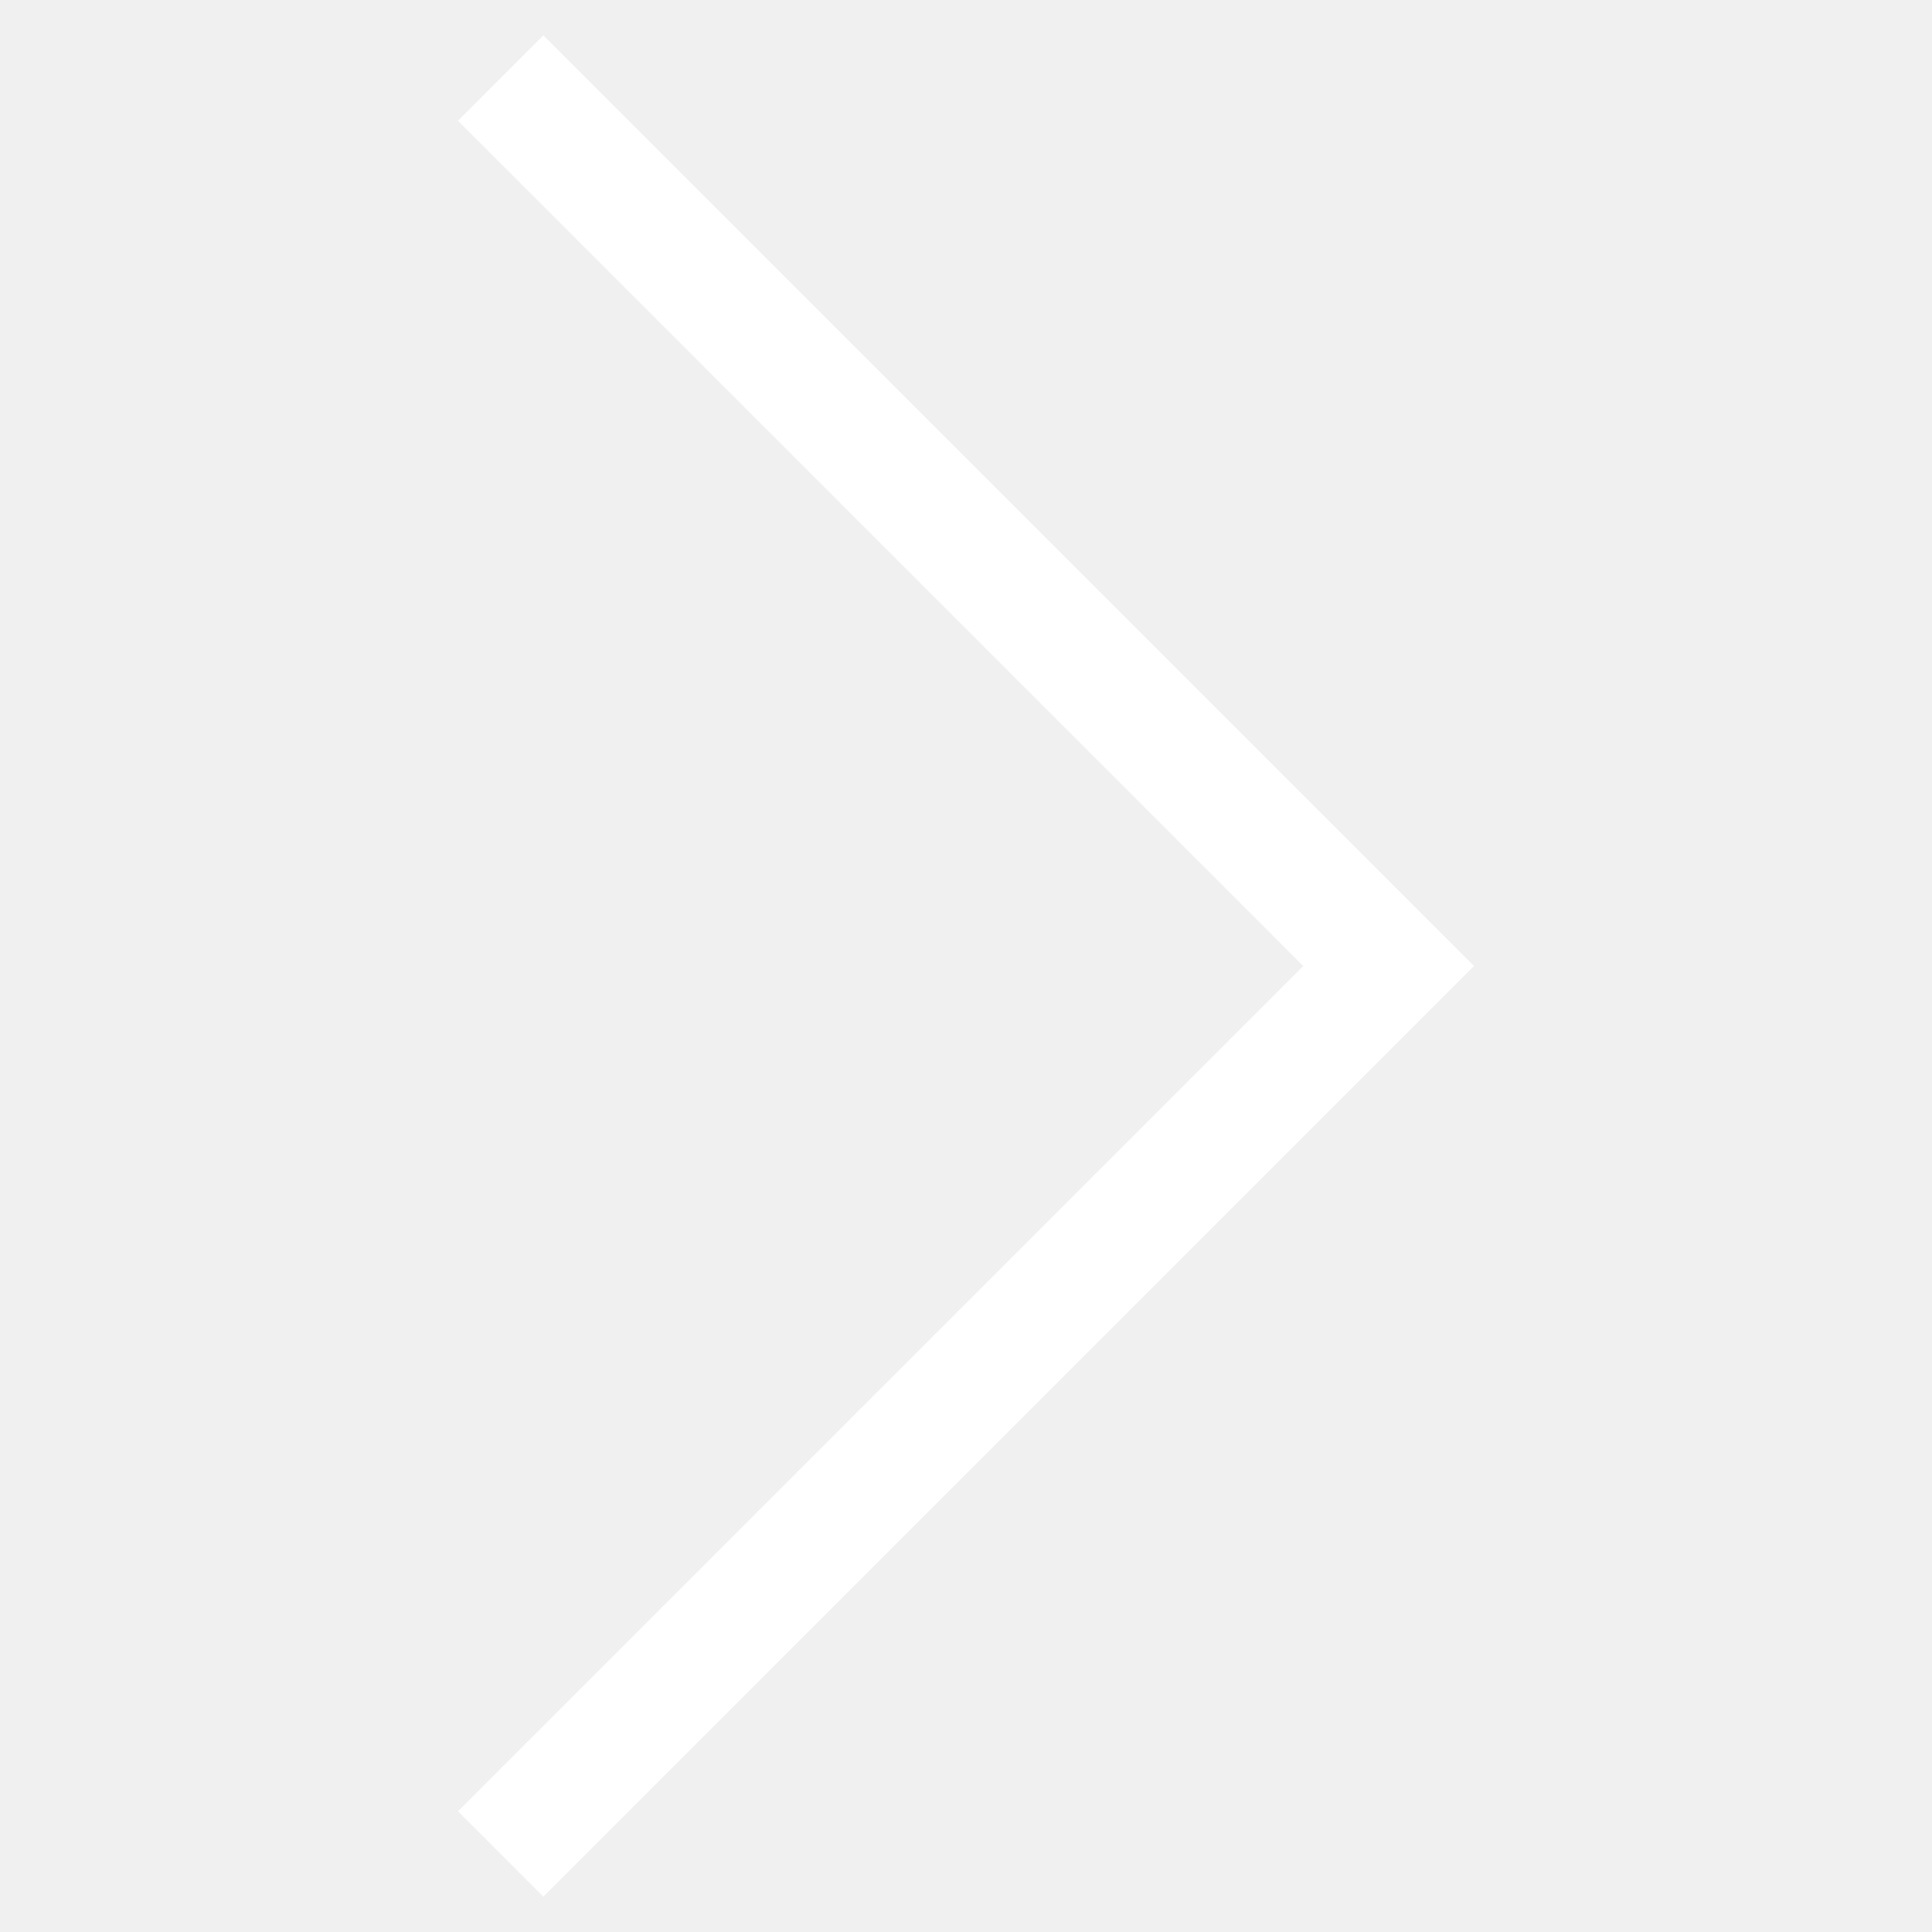
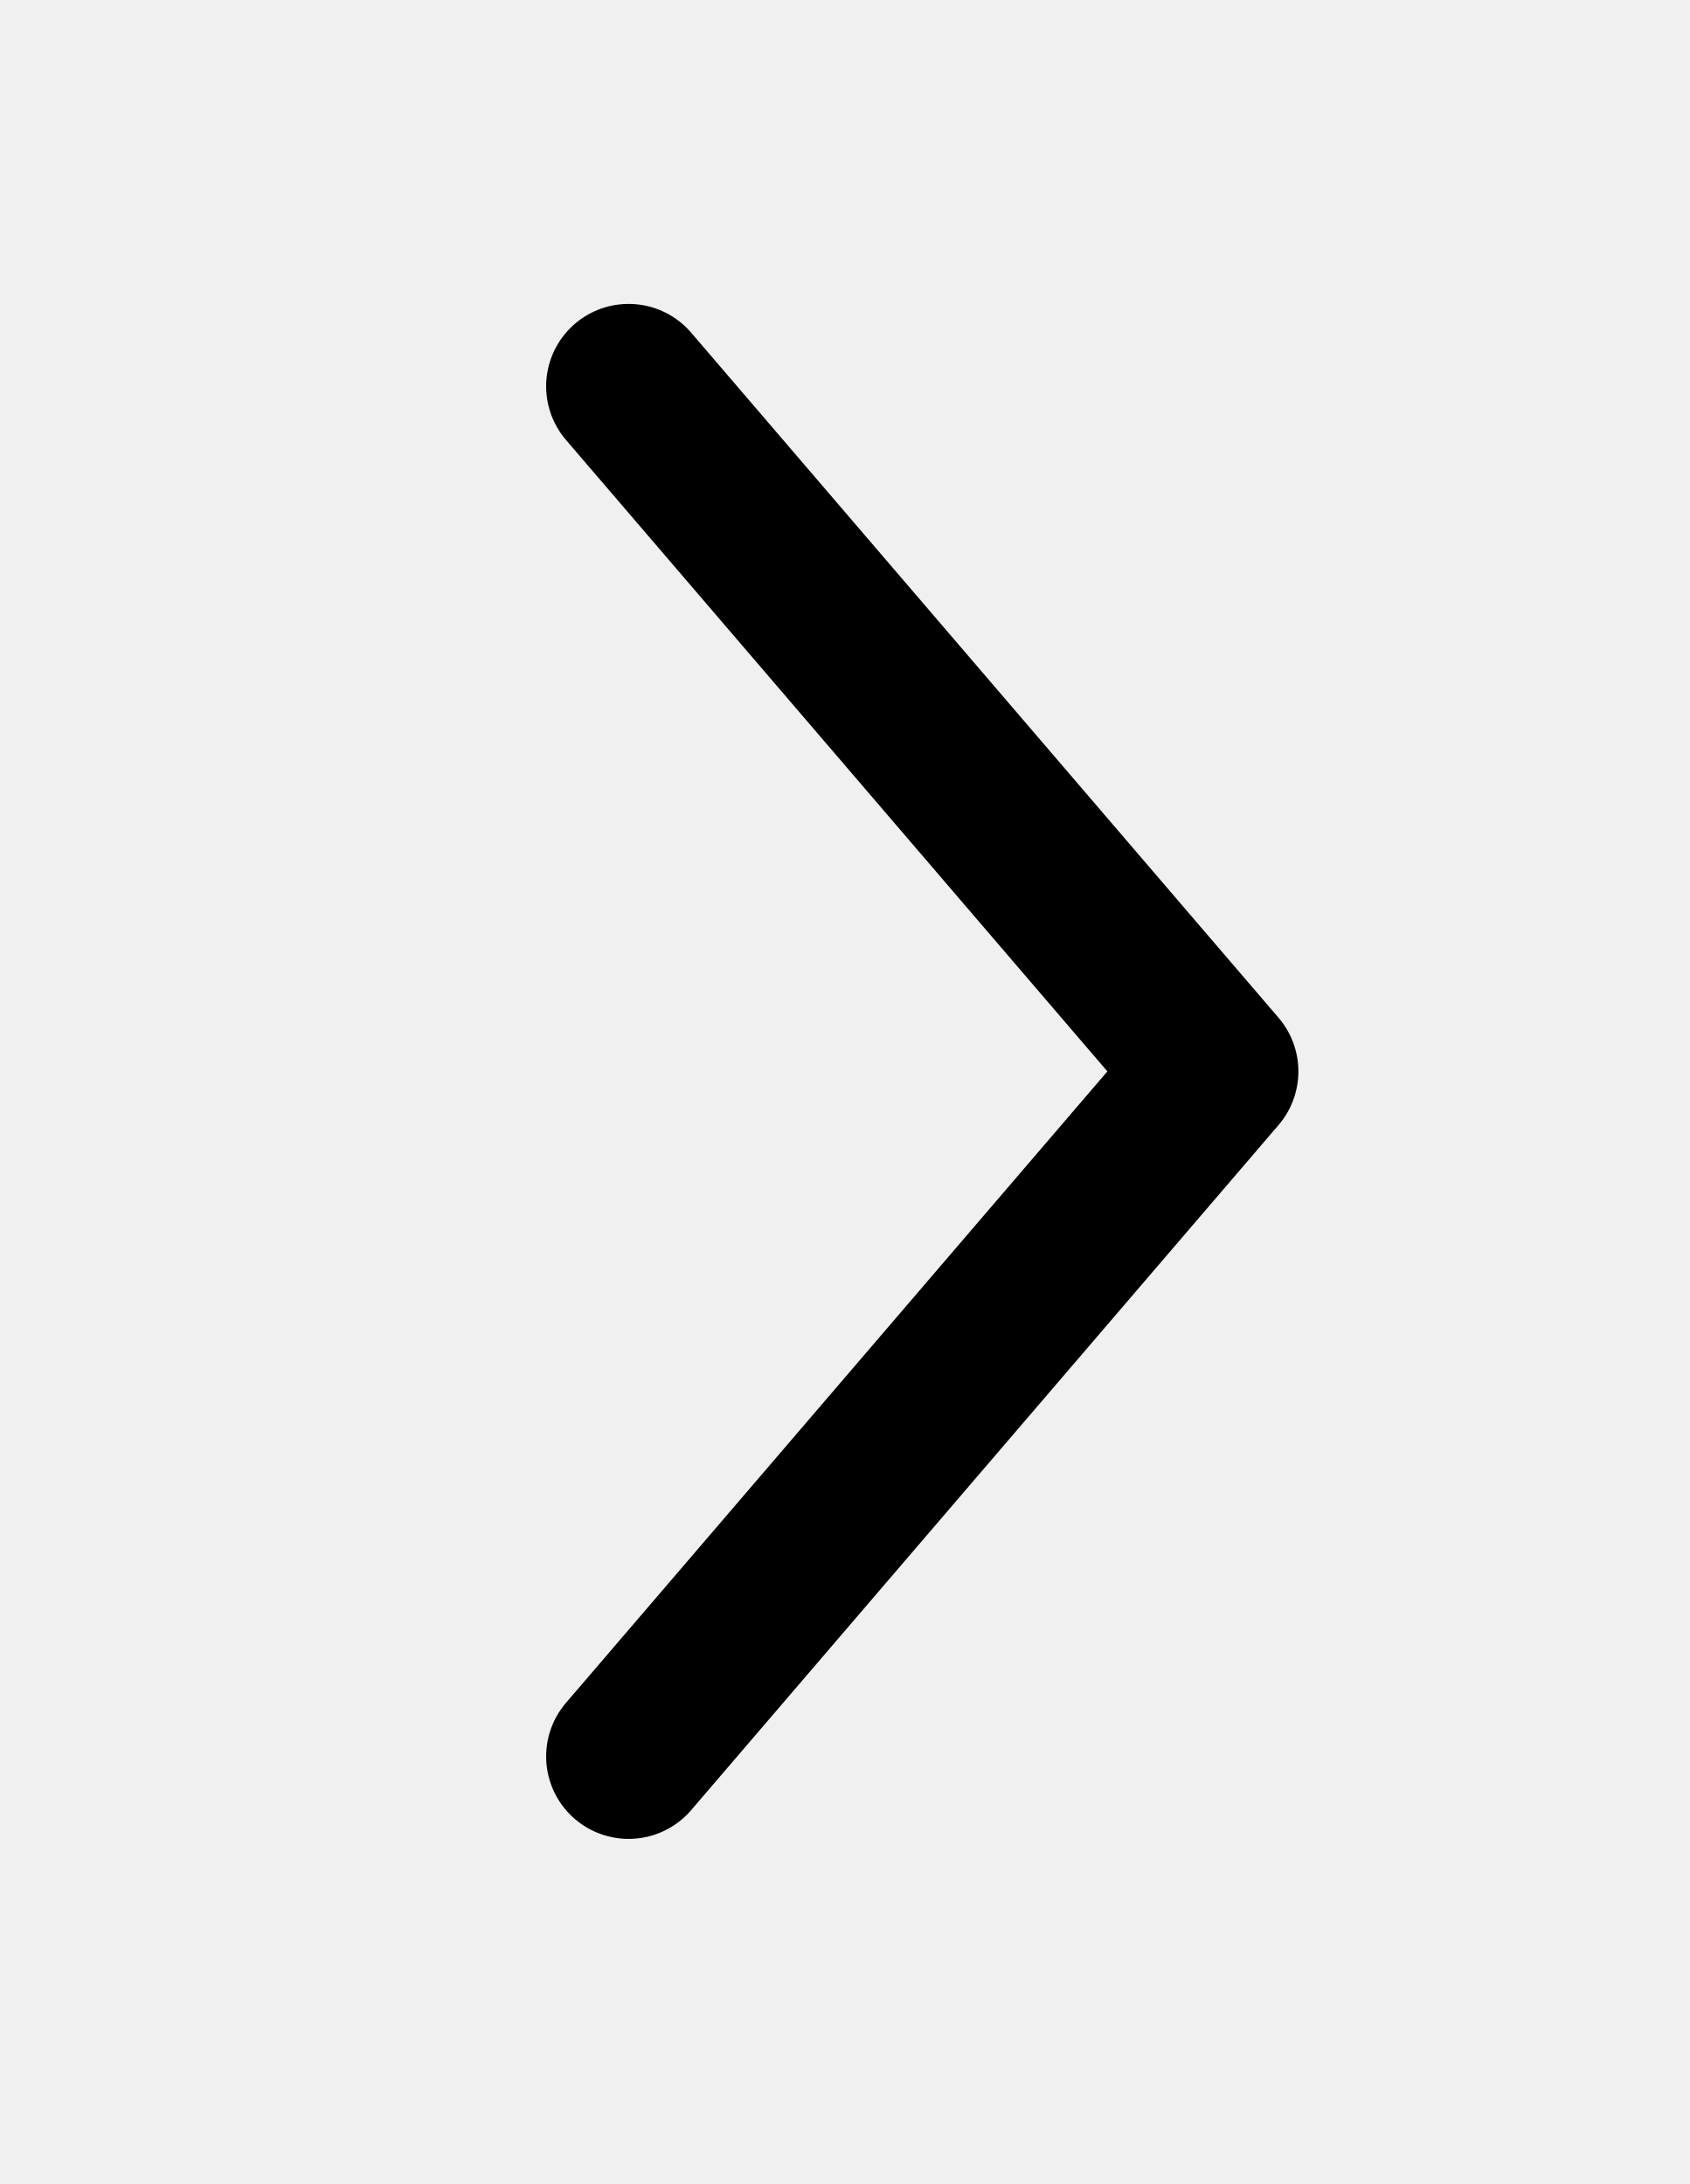
- <svg xmlns="http://www.w3.org/2000/svg" class="nc-icon outline" x="0px" y="0px" width="32px" height="32px" viewBox="0 0 32 32">
-   <polyline fill="none" stroke="#ffffff" stroke-width="2" stroke-linecap="square" stroke-miterlimit="10" points="9,2 23,16 9,30   " transform="translate(0, 0)" stroke-linejoin="miter" />
+ <svg xmlns="http://www.w3.org/2000/svg" width="41" height="53" viewBox="0 0 41 53" fill="none">
+   <path d="M15.25 9.375L29.5 26L15.25 42.625" stroke="black" stroke-width="4" stroke-linecap="round" stroke-linejoin="round" />
</svg>
